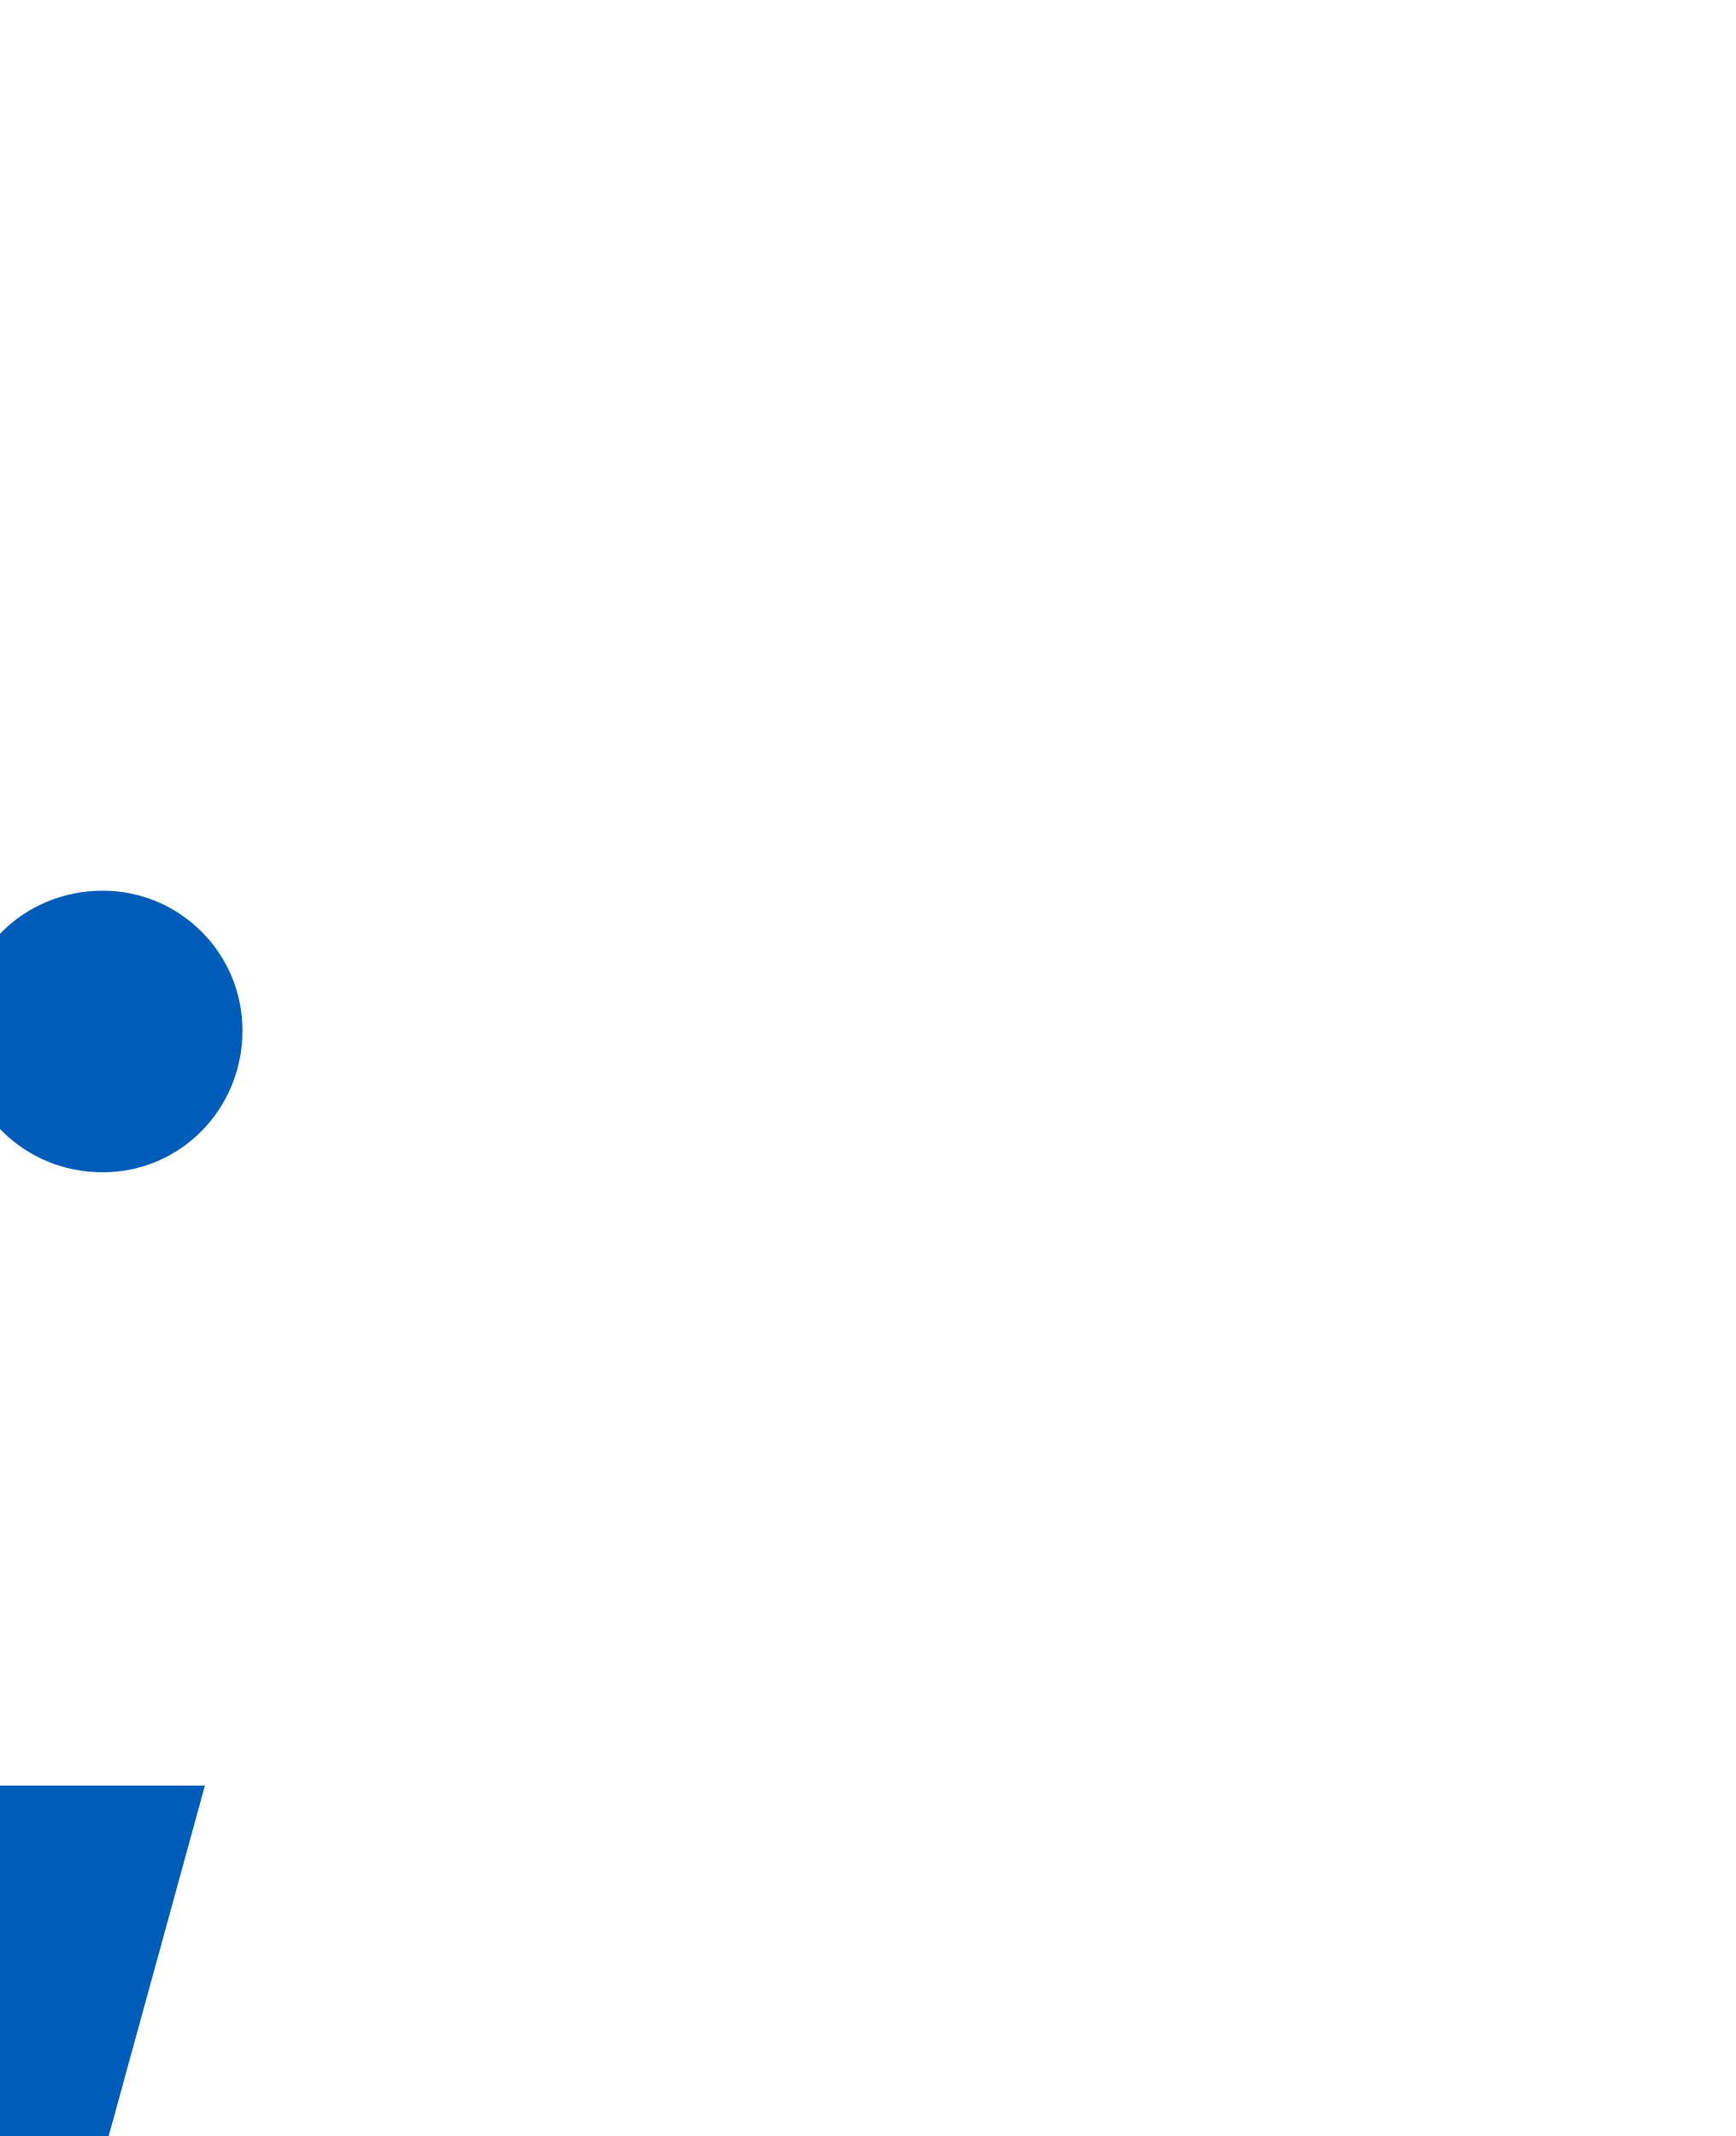
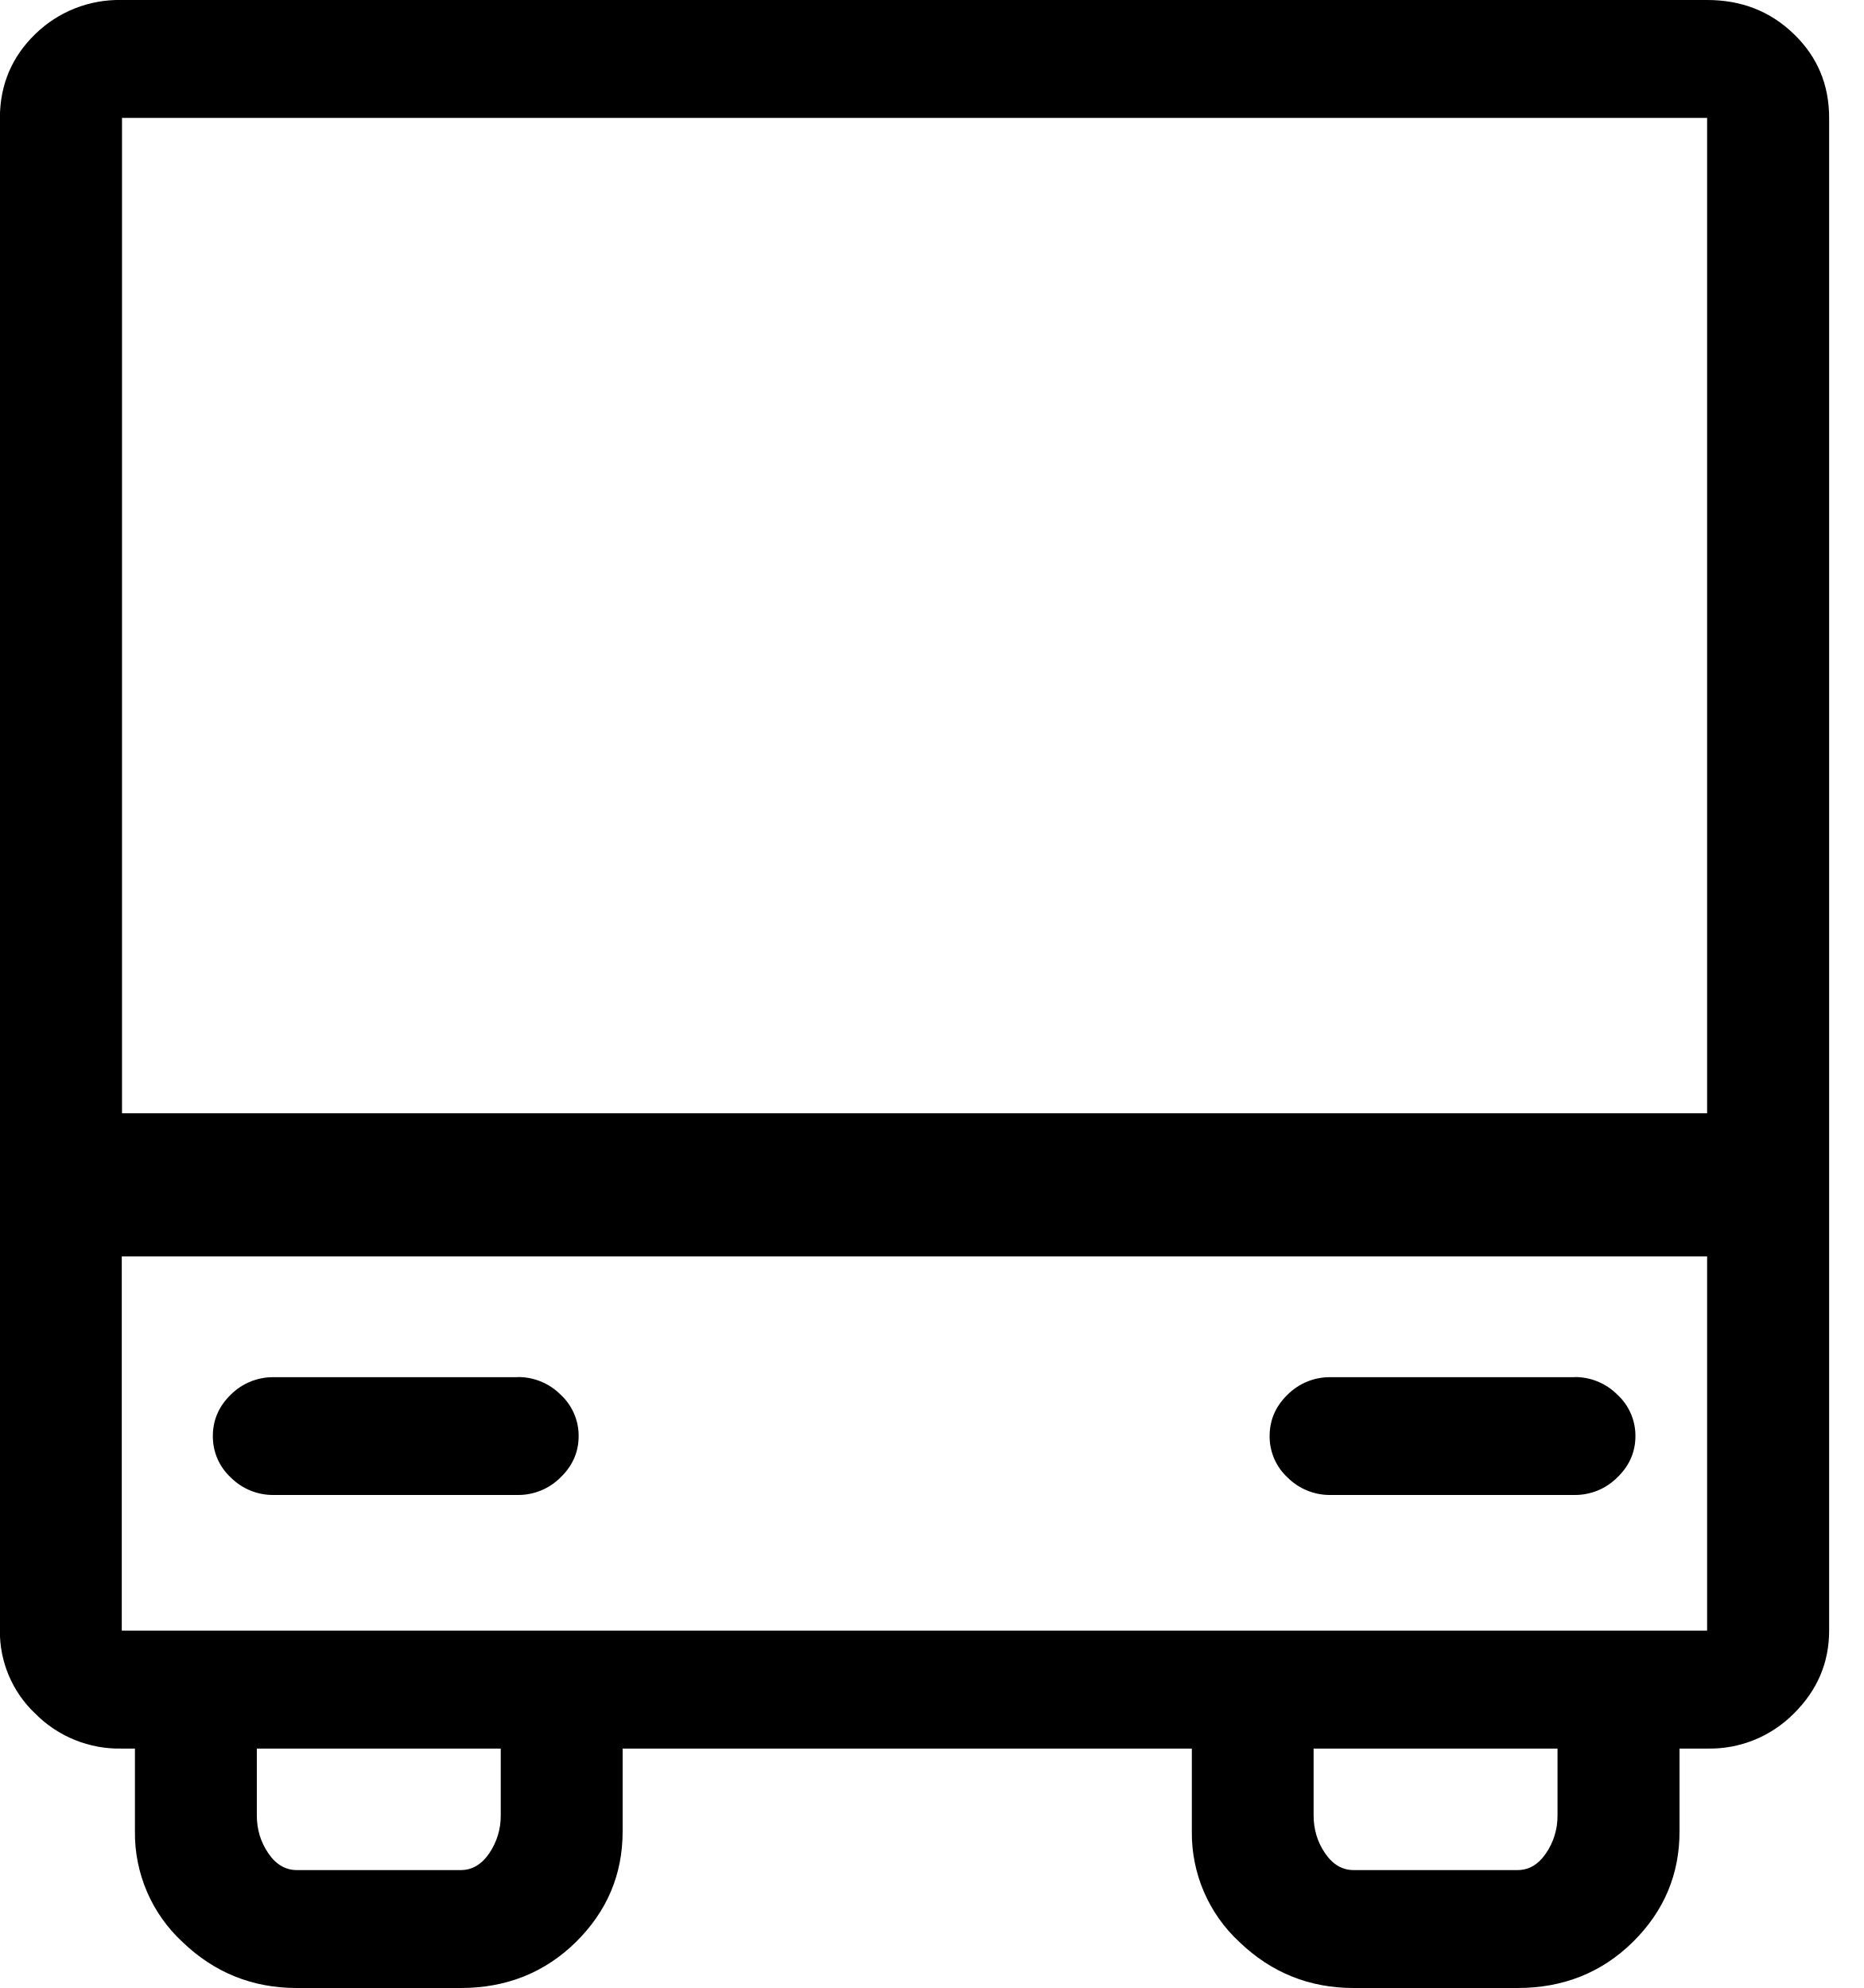
- <svg xmlns="http://www.w3.org/2000/svg" viewBox="0 0 13 16">
-   <text fill="#005CB9" transform="translate(-135 -110)" fill-rule="evenodd" font-family="simple-line-icons" font-size="16" letter-spacing="-.787">
-     <tspan x="133.394" y="125"></tspan>
-   </text>
+ <svg xmlns="http://www.w3.org/2000/svg" viewBox="0 0 15 16">
+   <path d="M5.011 14.073v.667c0 .346-.125.642-.376.89-.25.246-.56.37-.927.37H2.389c-.358 0-.664-.124-.92-.37a1.193 1.193 0 0 1-.383-.89v-.667H.98a.952.952 0 0 1-.697-.282.909.909 0 0 1-.284-.667V.95C0 .682.095.457.284.274A.965.965 0 0 1 .98 0H13.74c.276 0 .508.091.697.274.19.183.284.408.284.675v12.175c0 .257-.095.48-.284.667a.952.952 0 0 1-.697.282h-.223v.667c0 .346-.125.642-.376.89-.25.246-.56.37-.927.37h-1.319c-.358 0-.664-.124-.92-.37a1.193 1.193 0 0 1-.383-.89v-.667H5.01zm-2.944 0v.538c0 .112.03.213.092.304.061.09.138.136.23.136h1.319c.092 0 .168-.045.23-.136a.532.532 0 0 0 .092-.304v-.538H2.067zm8.505 0v.538c0 .112.03.213.092.304.061.09.138.136.23.136h1.319c.092 0 .168-.045.23-.136a.532.532 0 0 0 .092-.304v-.538h-1.963zm-9.59-3.961h12.757v3.012H.98v-3.012zm0-1.152V.949h12.757V8.96H.98zm11.689 2.123a.48.48 0 0 1 .345.141.449.449 0 0 1 .146.334c0 .128-.049.24-.146.333a.48.48 0 0 1-.345.141h-1.963a.48.48 0 0 1-.345-.14.449.449 0 0 1-.145-.334c0-.129.048-.24.145-.334a.48.48 0 0 1 .345-.14h1.963zm-8.505 0a.48.48 0 0 1 .345.141.449.449 0 0 1 .146.334c0 .128-.049.24-.146.333a.48.48 0 0 1-.345.141H2.203a.48.48 0 0 1-.345-.14.449.449 0 0 1-.145-.334c0-.129.048-.24.145-.334a.48.48 0 0 1 .345-.14h1.963z" fill-rule="evenodd" />
</svg>
